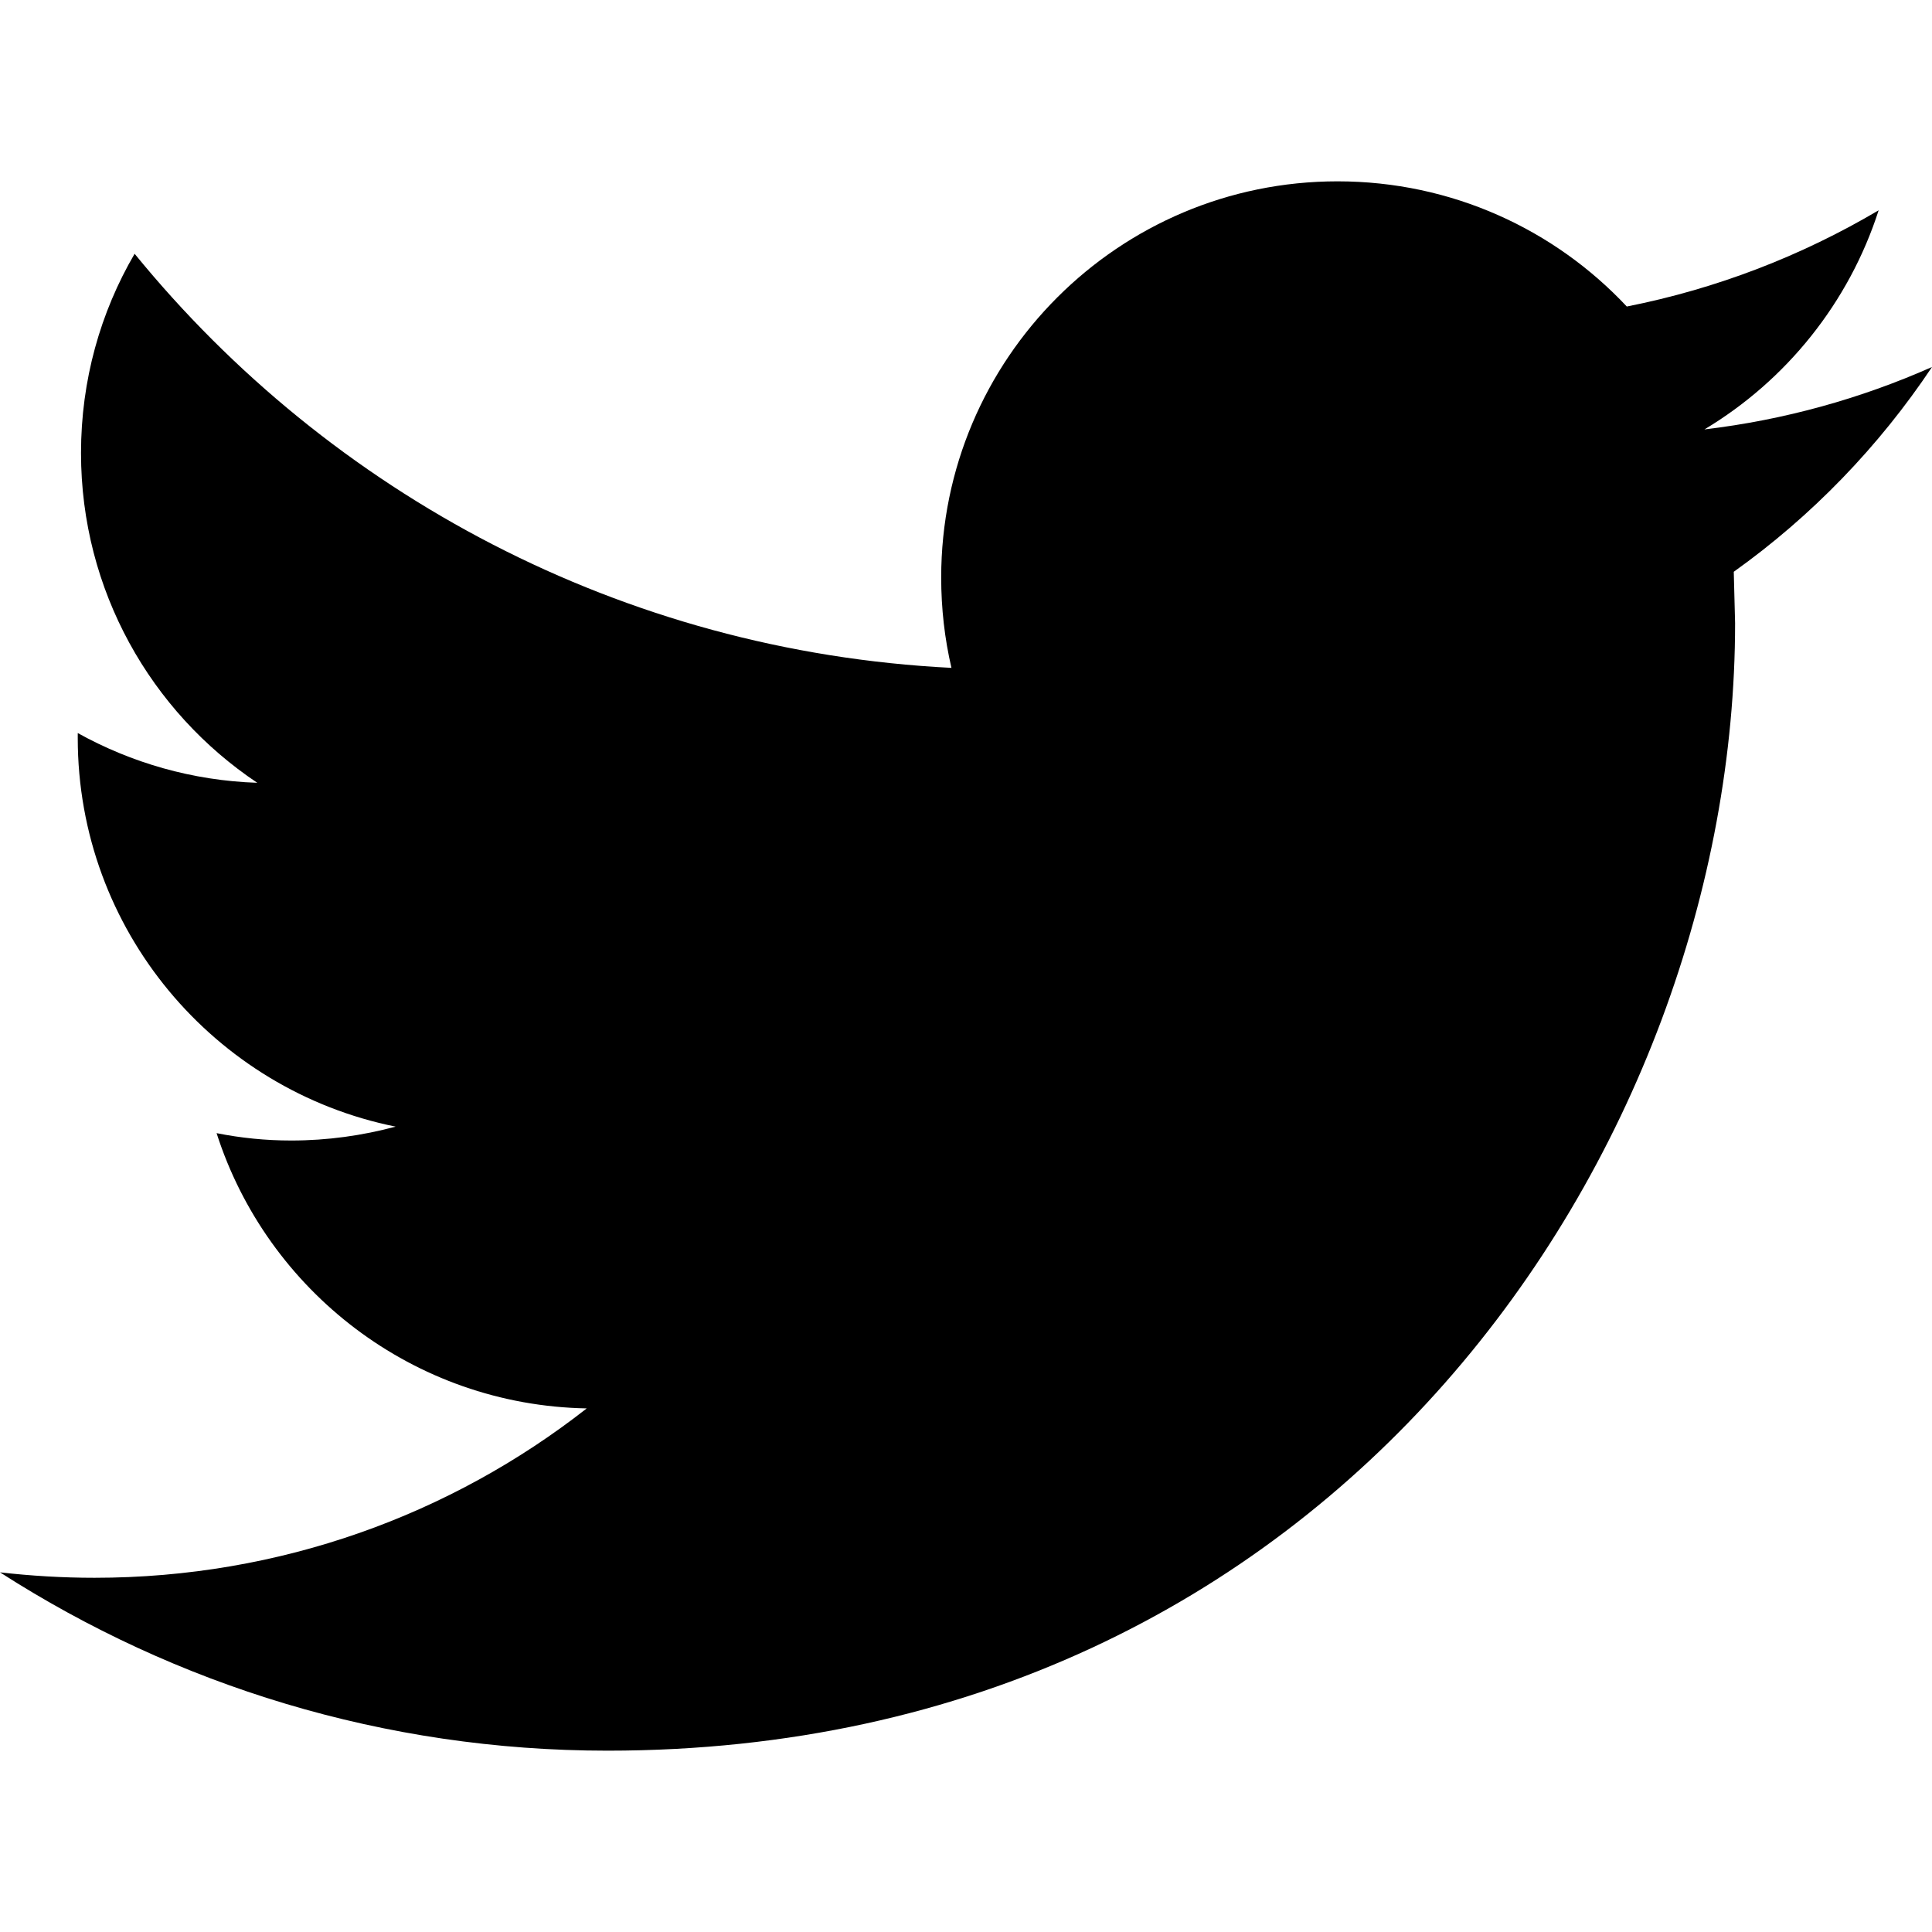
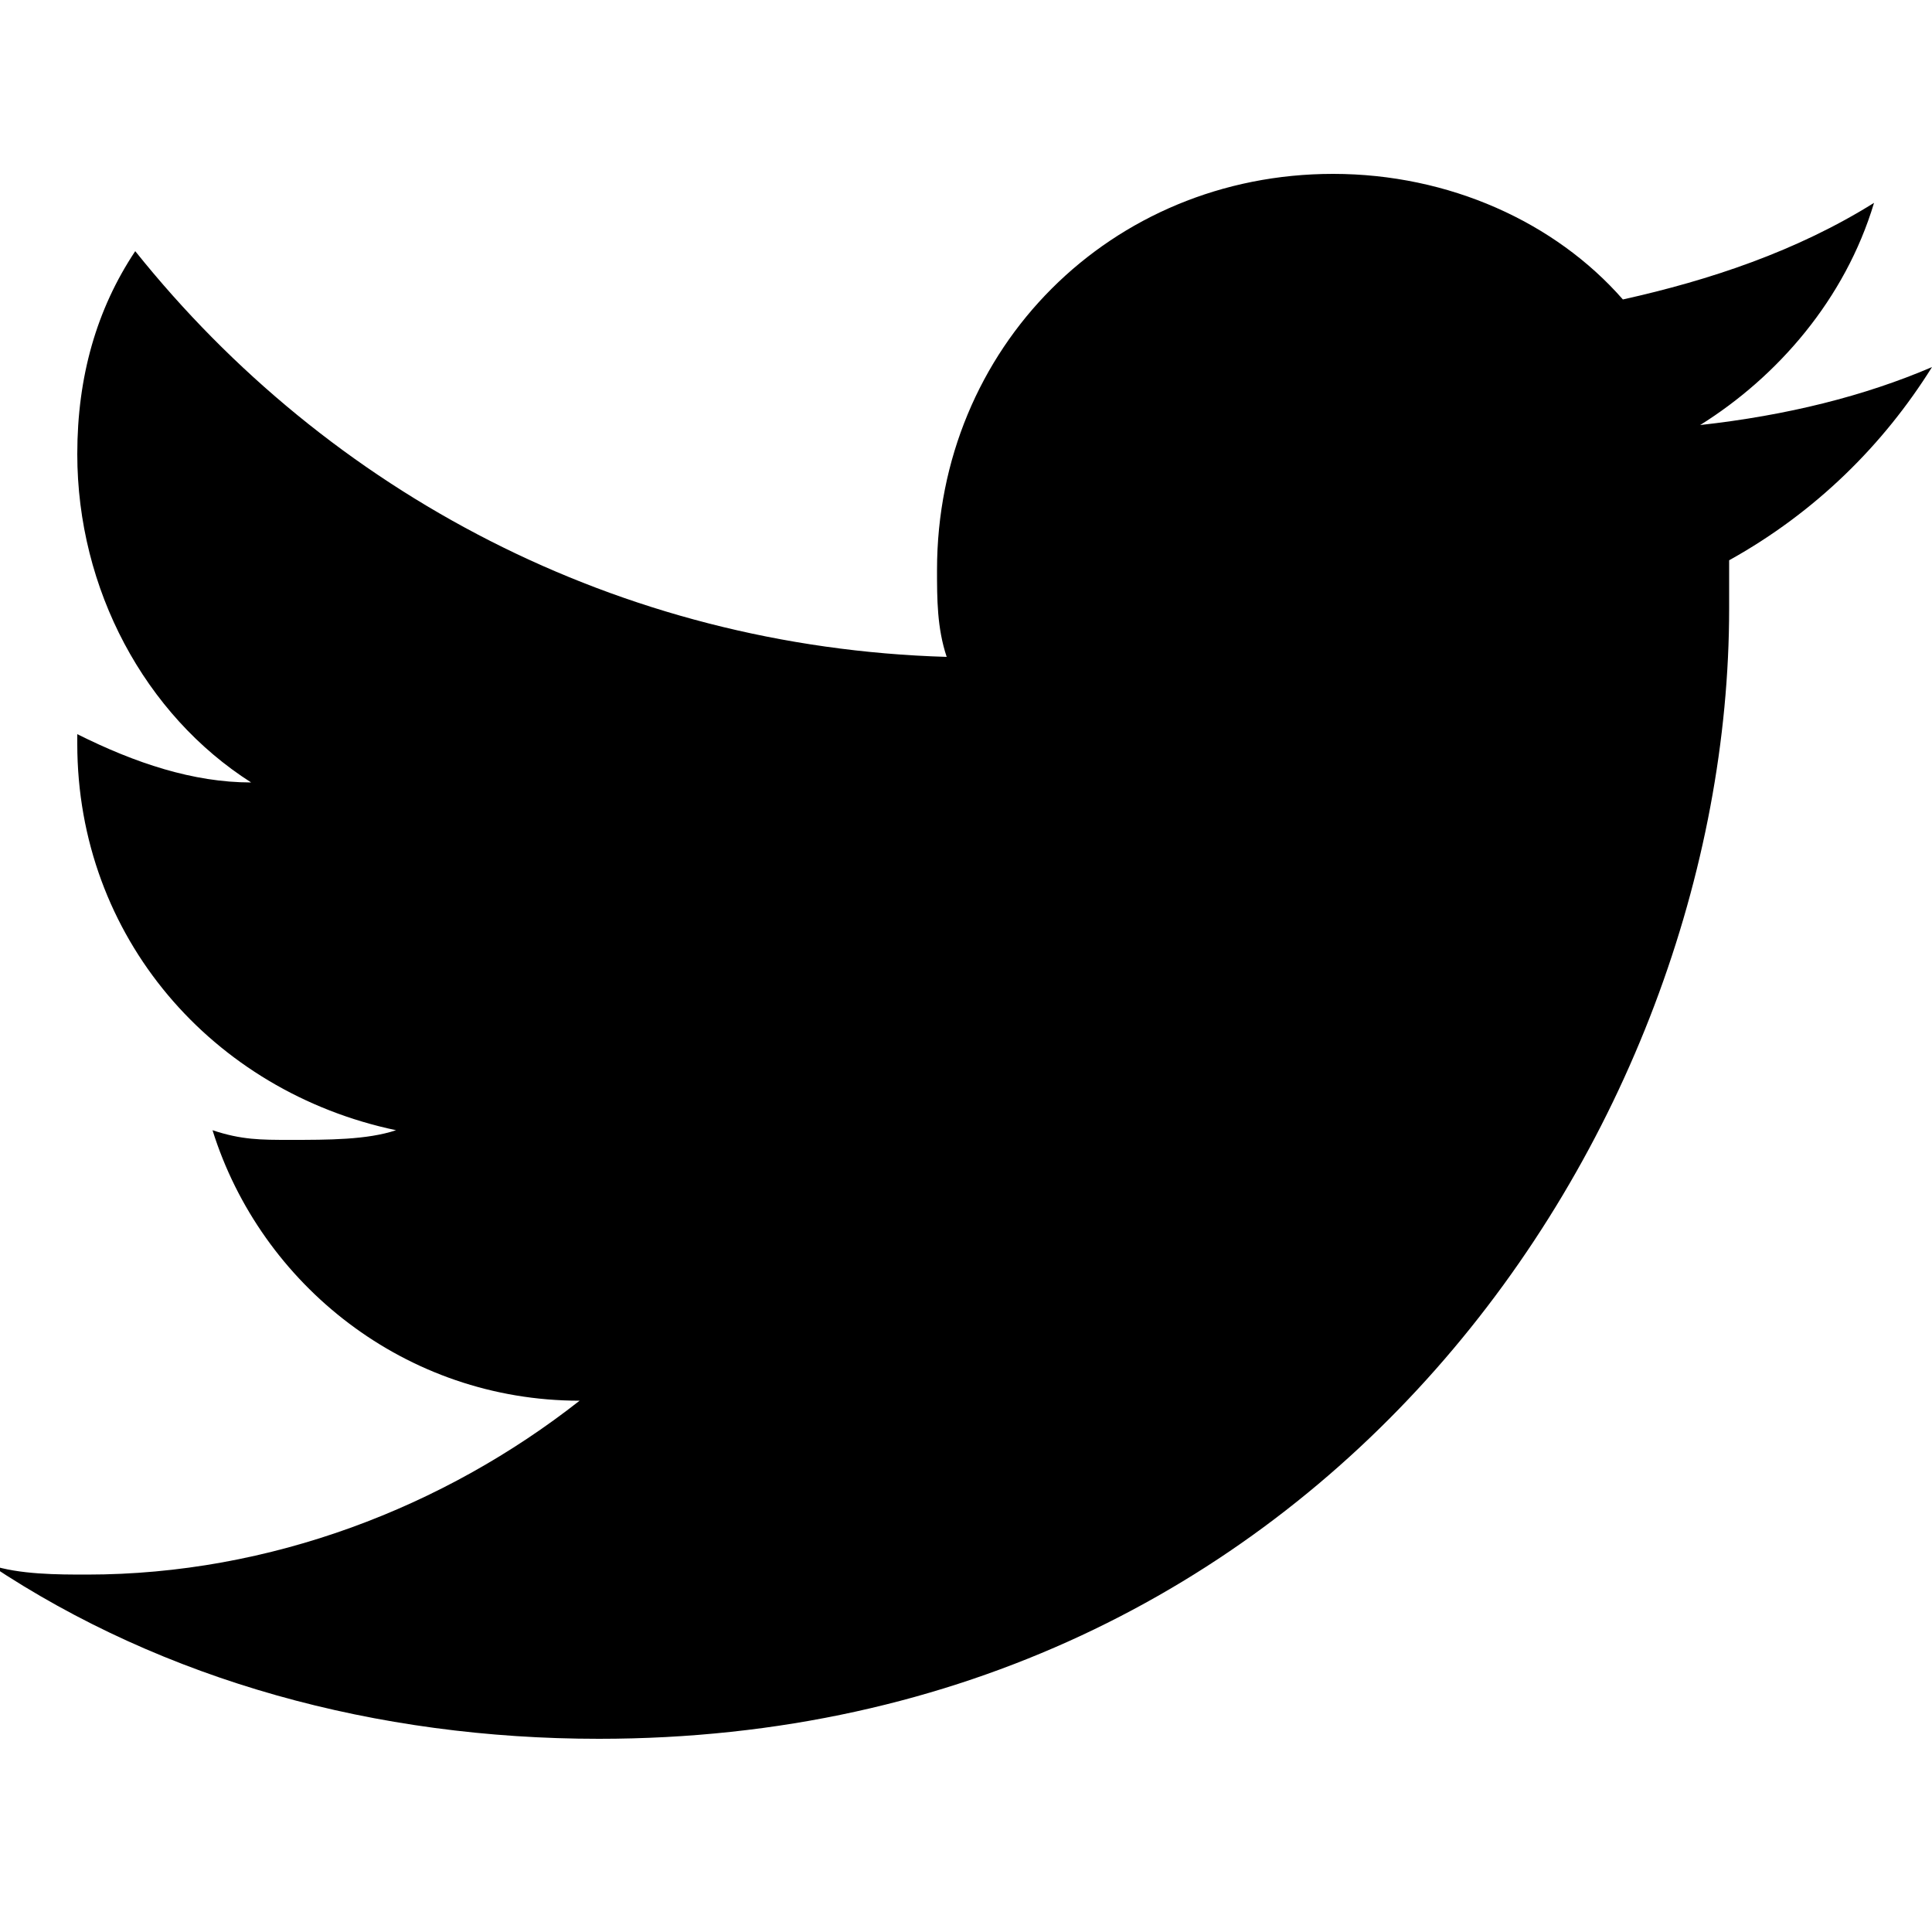
- <svg xmlns="http://www.w3.org/2000/svg" version="1.1" id="twitter-icon" x="0px" y="0px" height="100%" viewBox="0 0 612 612" style="enable-background:new 0 0 612 612;" xml:space="preserve">
-   <path d="M612,116.258c-22.525,9.981-46.694,16.75-72.088,19.772c25.929-15.527,45.777-40.155,55.184-69.411   c-24.322,14.379-51.169,24.82-79.775,30.48c-22.907-24.437-55.49-39.658-91.63-39.658c-69.334,0-125.551,56.217-125.551,125.513   c0,9.828,1.109,19.427,3.251,28.606C197.065,206.32,104.556,156.337,42.641,80.386c-10.823,18.51-16.98,40.078-16.98,63.101   c0,43.559,22.181,81.993,55.835,104.479c-20.575-0.688-39.926-6.348-56.867-15.756v1.568c0,60.806,43.291,111.554,100.693,123.104   c-10.517,2.83-21.607,4.398-33.08,4.398c-8.107,0-15.947-0.803-23.634-2.333c15.985,49.907,62.336,86.199,117.253,87.194   c-42.947,33.654-97.099,53.655-155.916,53.655c-10.134,0-20.116-0.612-29.944-1.721c55.567,35.681,121.536,56.485,192.438,56.485   c230.948,0,357.188-191.291,357.188-357.188l-0.421-16.253C573.872,163.526,595.211,141.422,612,116.258z" />
+ <svg xmlns="http://www.w3.org/2000/svg" version="1.1" id="twitter-icon" x="0px" y="0px" height="100%" viewBox="0 0 20 20" enable-background="new 0 0 20 20" xml:space="preserve">
+   <path d="M20,3.8c-0.7,0.3-1.5,0.5-2.4,0.6c0.8-0.5,1.5-1.3,1.8-2.3c-0.8,0.5-1.7,0.8-2.6,1c-0.7-0.8-1.8-1.3-3-1.3  c-2.3,0-4.1,1.8-4.1,4.1c0,0.3,0,0.6,0.1,0.9C6.4,6.7,3.4,5.1,1.4,2.6C1,3.2,0.8,3.9,0.8,4.7c0,1.4,0.7,2.7,1.8,3.4  C2,8.1,1.4,7.9,0.8,7.6v0.1c0,2,1.4,3.6,3.3,4c-0.3,0.1-0.7,0.1-1.1,0.1c-0.3,0-0.5,0-0.8-0.1c0.5,1.6,2,2.8,3.8,2.8  c-1.4,1.1-3.2,1.8-5.1,1.8c-0.3,0-0.7,0-1-0.1c1.8,1.2,4,1.8,6.3,1.8c7.5,0,11.7-6.3,11.7-11.7l0-0.5C18.8,5.3,19.5,4.6,20,3.8z" />
</svg>
